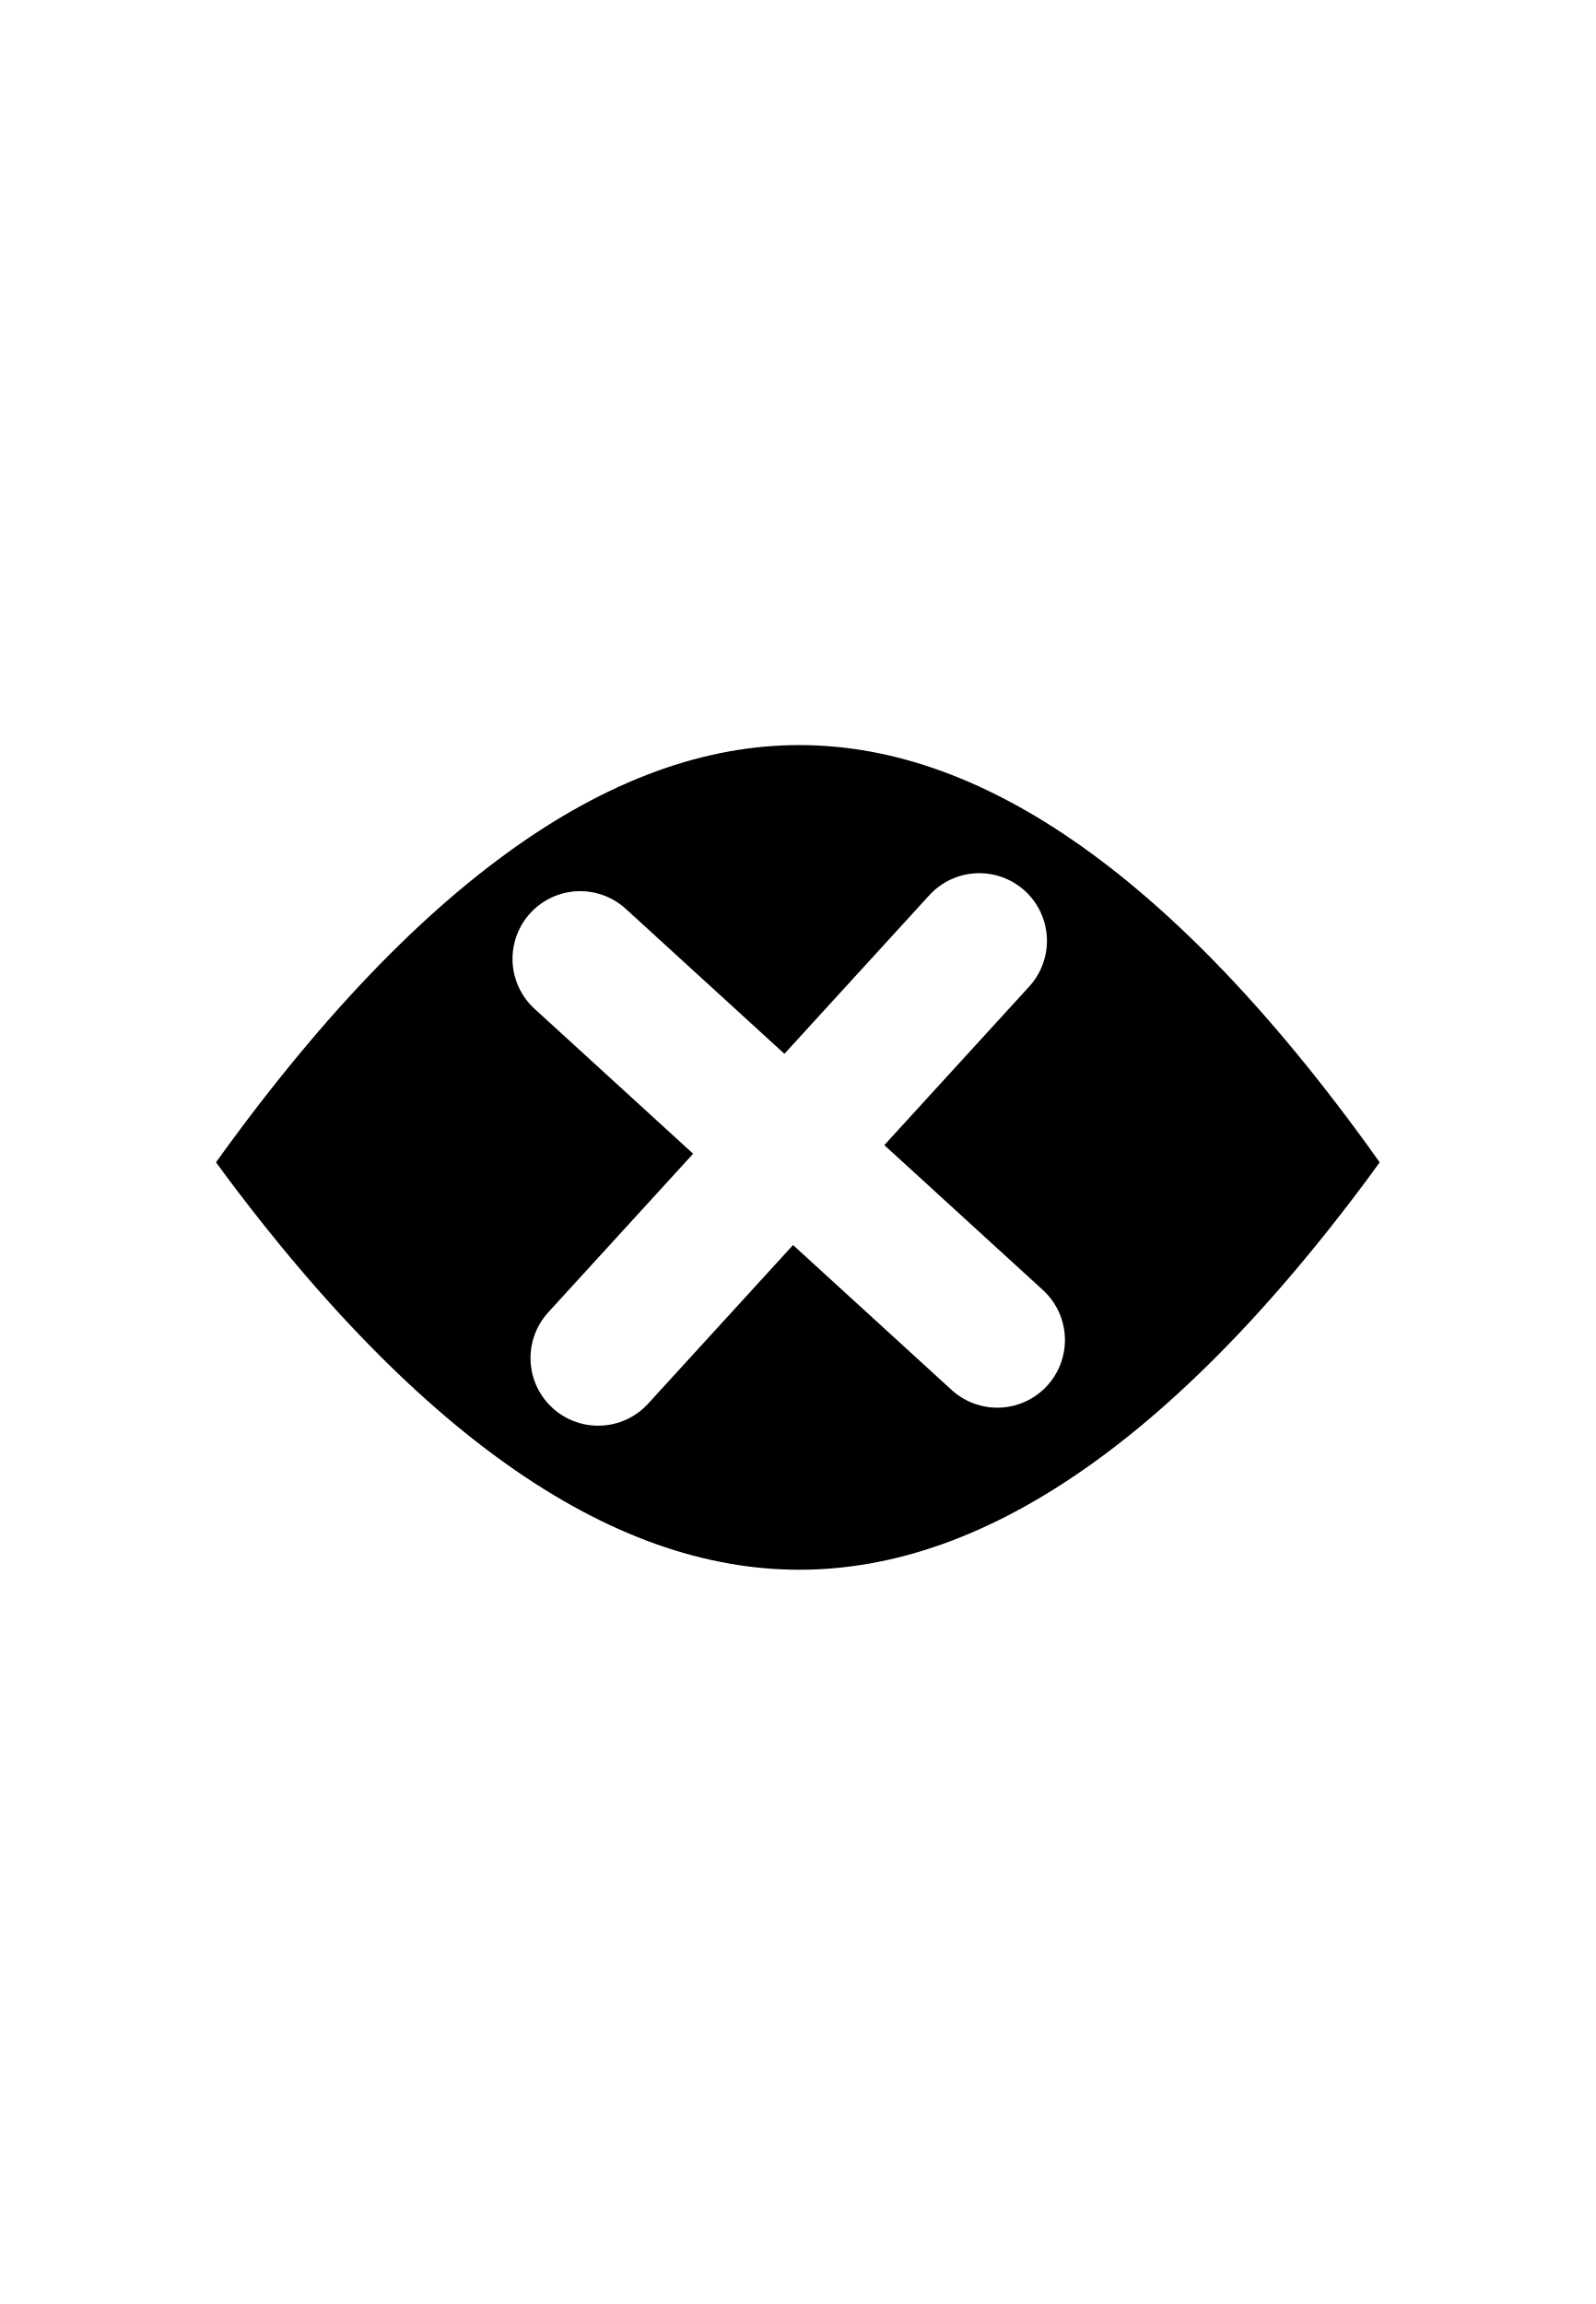
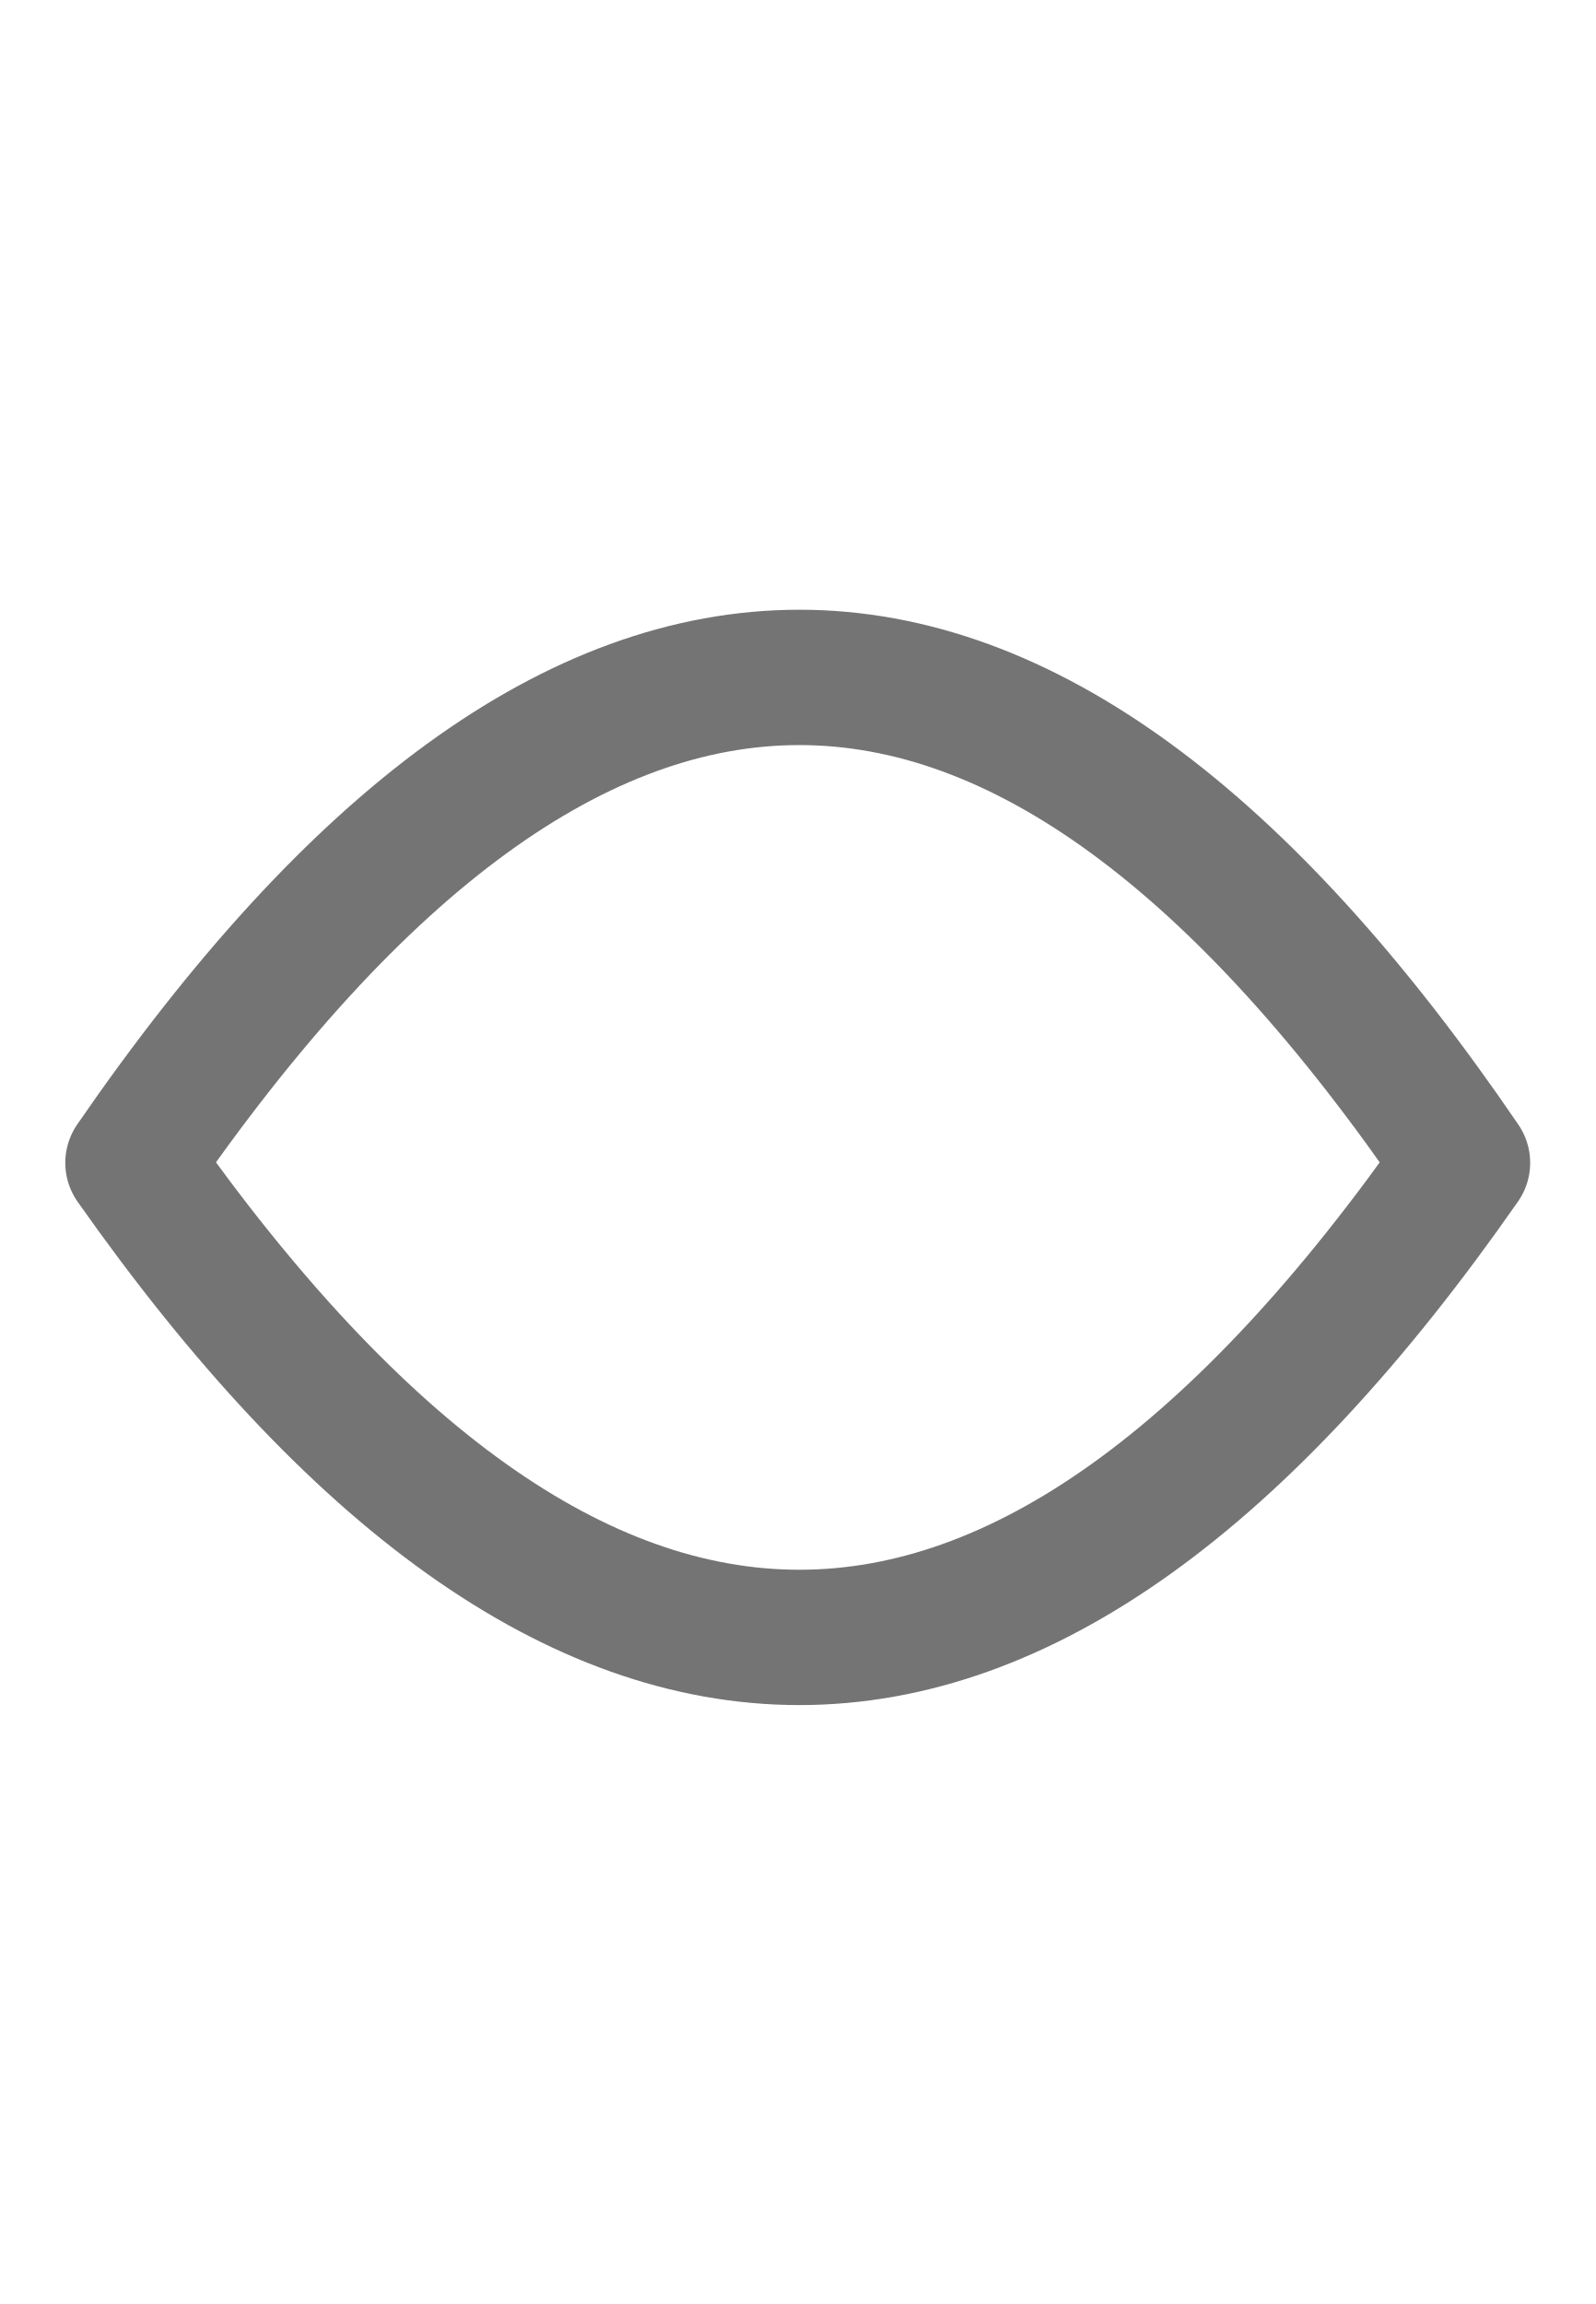
<svg xmlns="http://www.w3.org/2000/svg" width="100%" height="100%" version="1.1" style="stroke-linecap: round; stroke-linejoin: round;" viewBox="-442.974 -257.651 153.27 221.307">
-   <svg id="layer 0" style="overflow: visible; pointer-events: auto;">
-     <path id="P-14-b0a1b0" d="M-430.669 -145.076Q-366.495 -238.326 -302.944 -145.076Q-366.495 -53.903 -430.669 -145.076 " style="stroke: rgb(255, 255, 255); stroke-opacity: 1; stroke-width: 13; fill: rgb(0, 0, 0); fill-opacity: 1;" transform="matrix(1,0,0,1,0.4672852,-0.8826542)" />
-     <line id="SvgjsLine1208" x1="-418.282" y1="-163.075" x2="-381.669" y2="-203.145" style="stroke: rgb(255, 255, 255); stroke-opacity: 1; stroke-width: 13; fill: rgb(0, 0, 0); fill-opacity: 1;" transform="matrix(1,0,0,1,32.77133,35.86565)" />
-     <line id="SvgjsLine1347" x1="-418.282" y1="-163.075" x2="-381.669" y2="-203.145" style="stroke: rgb(255, 255, 255); stroke-opacity: 1; stroke-width: 13; fill: rgb(0, 0, 0); fill-opacity: 1;" transform="matrix(1.1102230246251565e-16,-1,1,1.1102230246251565e-16,-184.0945,-547.2205)" />
-   </svg>
+   <path id="P-14-b0a1b0" d="M-430.669 -145.076Q-366.495 -238.326 -302.944 -145.076Q-366.495 -53.903 -430.669 -145.076 " style="stroke: rgb(116, 116, 116); stroke-opacity: 1; stroke-width: 13; fill: rgb(0, 0, 0); fill-opacity: 0;" transform="matrix(1,0,0,1,0.4672852,-0.8826542)" />
</svg>
